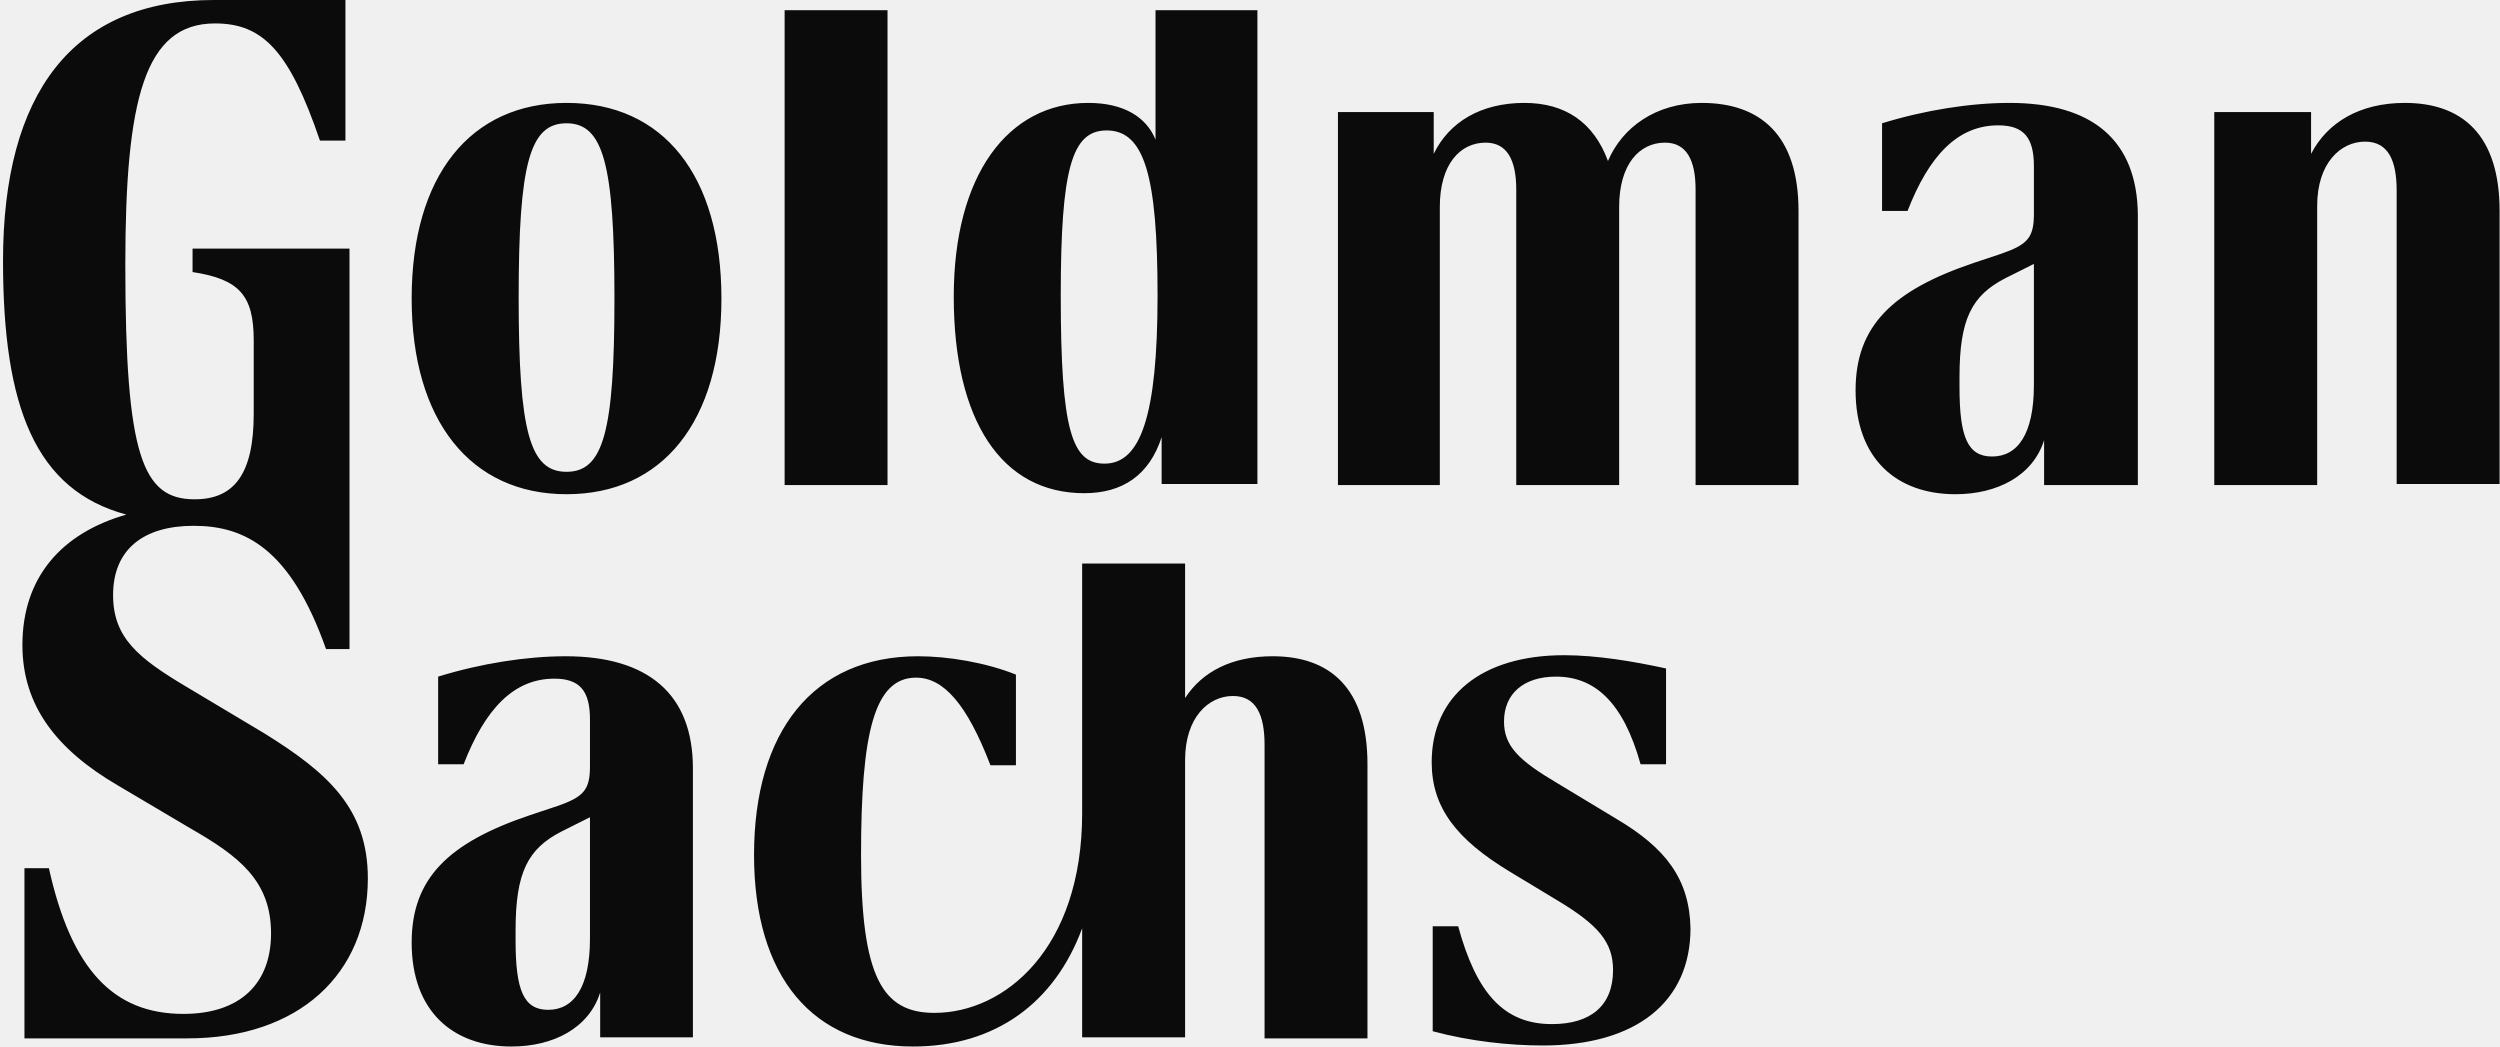
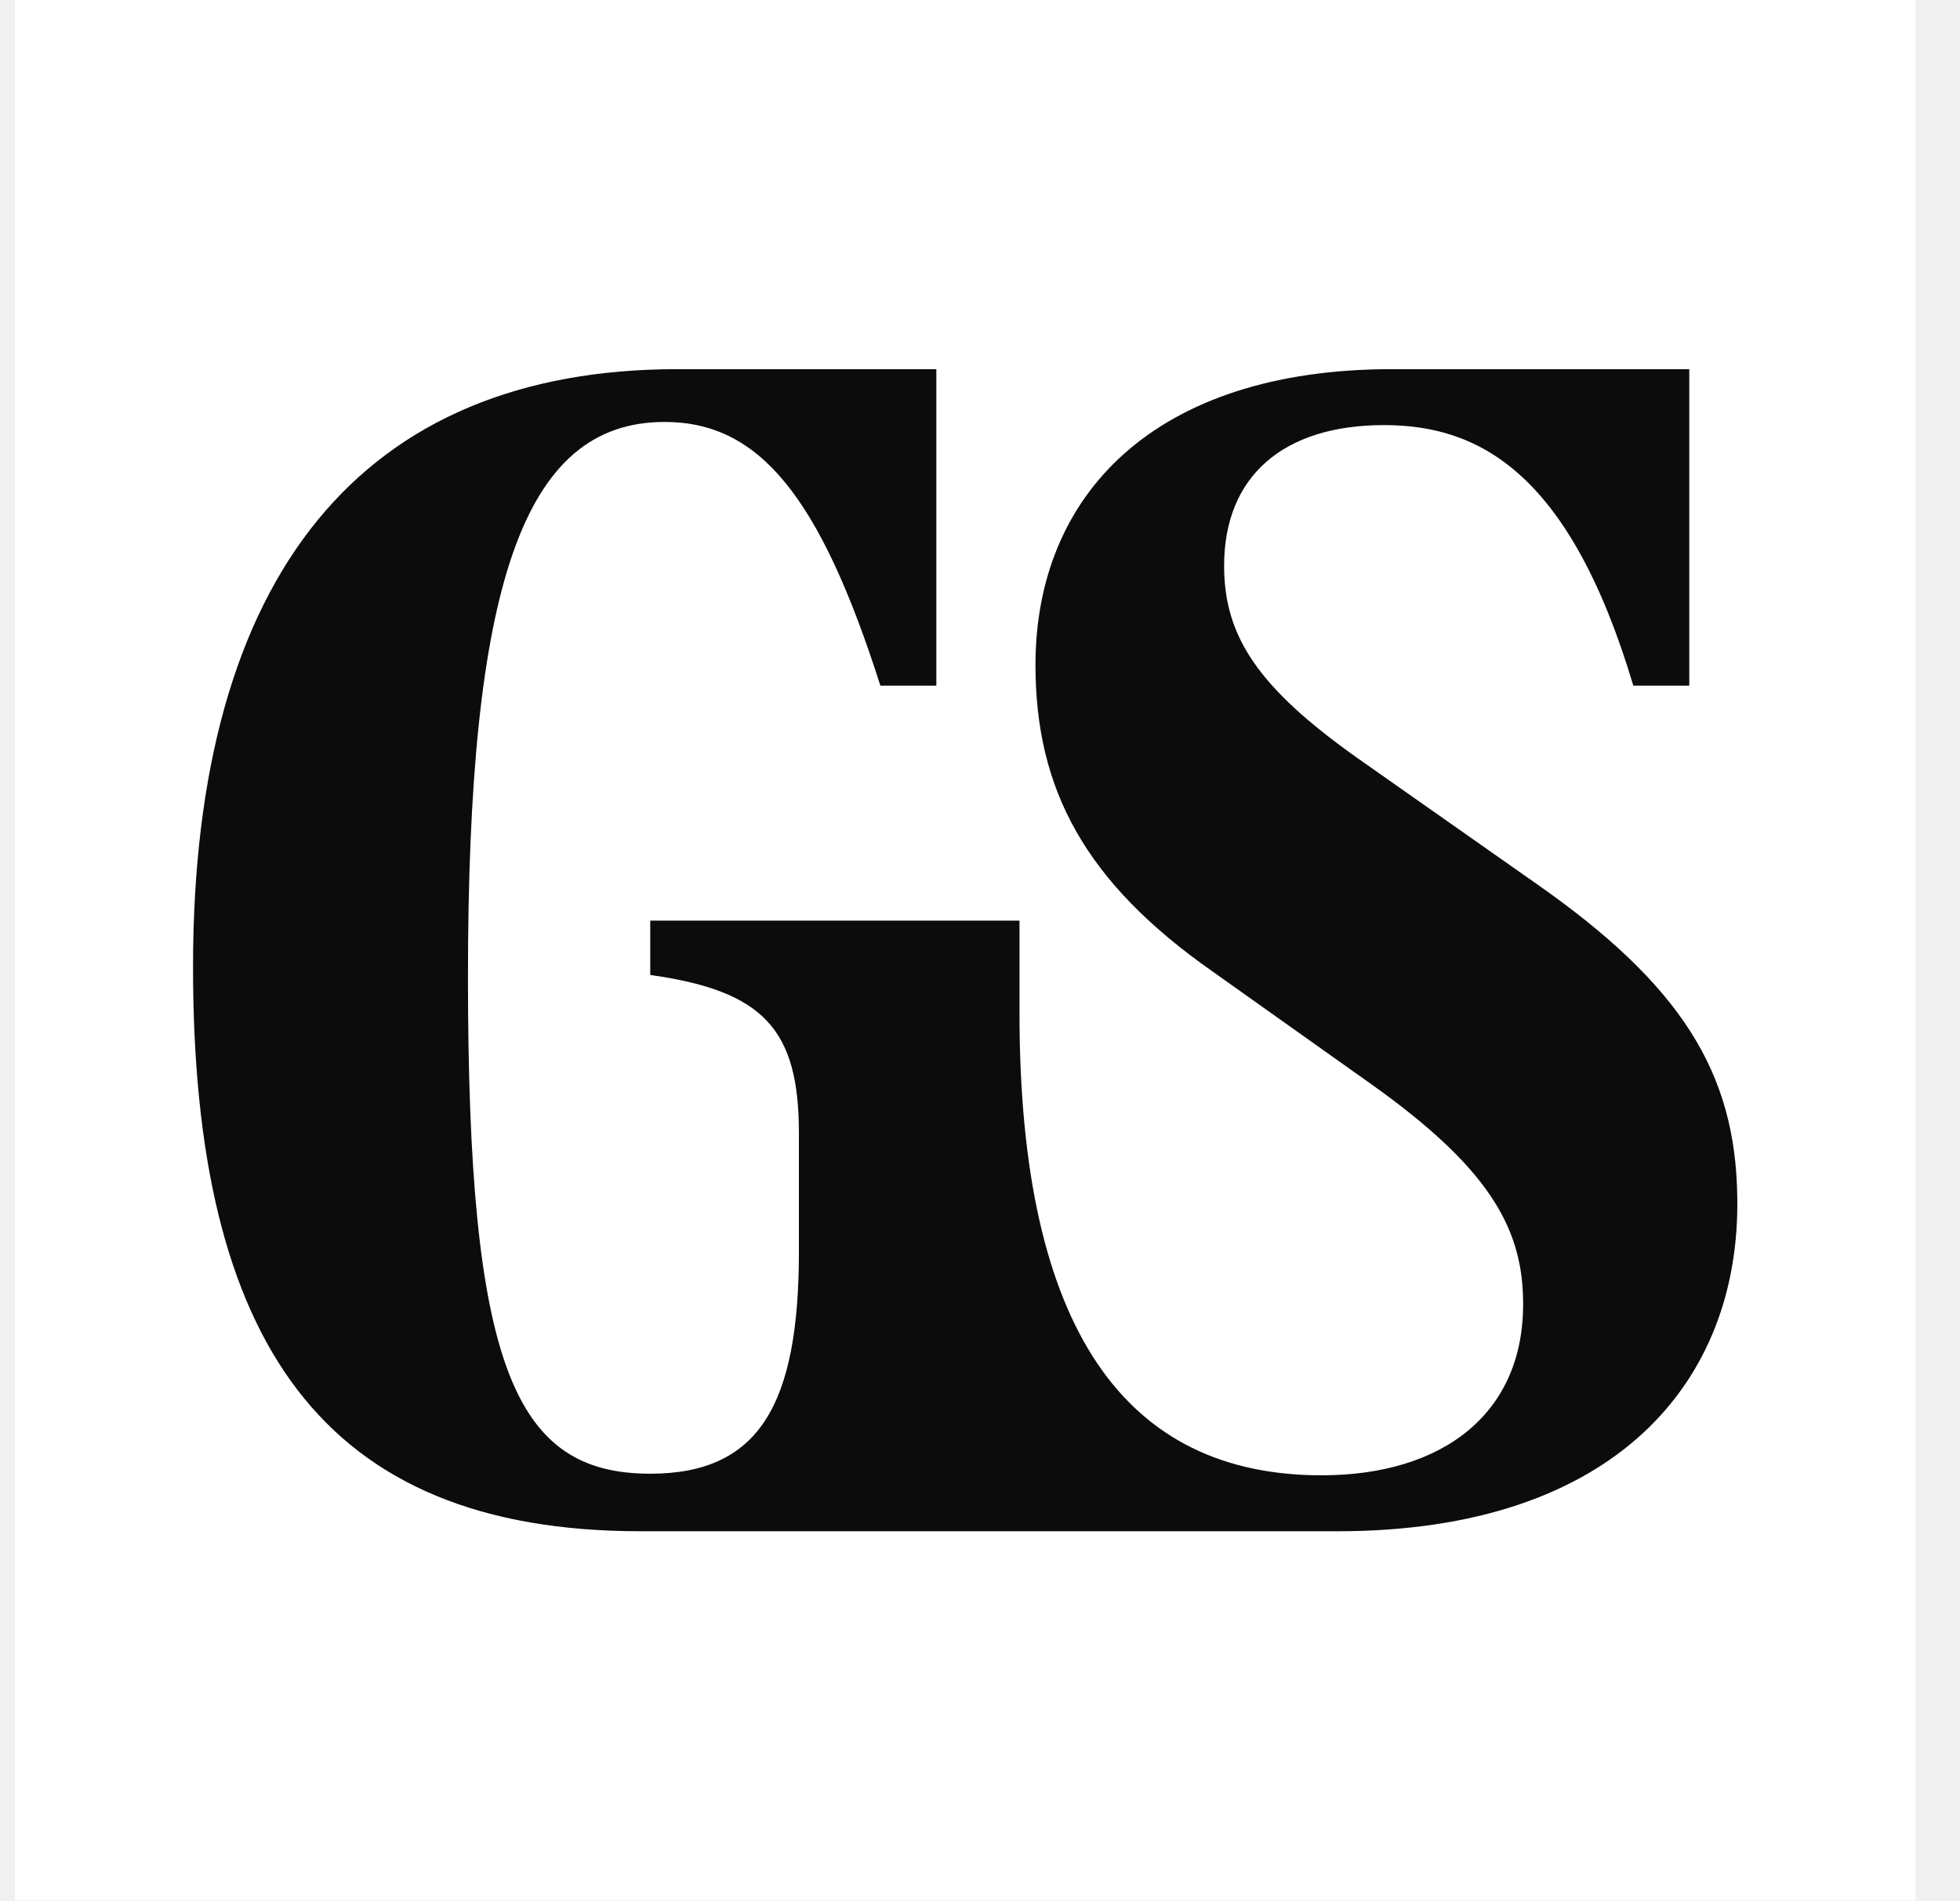
- <svg xmlns="http://www.w3.org/2000/svg" width="86" height="36" viewBox="0 0 86 36" fill="none">
-   <path d="M19.489 3.54C16.194 3.54 14.161 6.029 14.161 10.271C14.161 14.477 16.194 17.001 19.489 17.001C22.784 17.001 24.817 14.512 24.817 10.271C24.817 6.029 22.819 3.54 19.489 3.54ZM19.489 16.23C18.227 16.23 17.842 14.863 17.842 10.236C17.842 5.609 18.227 4.241 19.489 4.241C20.751 4.241 21.137 5.644 21.137 10.271C21.137 14.863 20.751 16.23 19.489 16.23ZM43.781 22.575C42.379 22.575 41.362 23.1 40.767 24.012V19.385H37.226V27.973C37.226 32.635 34.562 34.843 32.143 34.843C30.356 34.843 29.62 33.616 29.62 29.41C29.62 25.203 30.075 23.311 31.512 23.311C32.459 23.311 33.265 24.222 34.071 26.325H34.948V23.206C33.896 22.785 32.599 22.575 31.583 22.575C27.972 22.575 25.939 25.169 25.939 29.41C25.939 33.616 27.972 36 31.407 36C34.247 36 36.28 34.493 37.226 31.934V35.684H40.767V26.15C40.767 24.678 41.573 23.942 42.414 23.942C43.22 23.942 43.501 24.608 43.501 25.624V35.72H47.041V26.29C47.041 23.661 45.744 22.575 43.781 22.575ZM26.991 0.351V16.686H30.531V0.351H26.991ZM39.75 0.351V4.802C39.435 4.031 38.663 3.54 37.437 3.54C34.667 3.54 32.809 6.029 32.809 10.201C32.809 14.477 34.457 16.966 37.296 16.966C38.628 16.966 39.54 16.335 39.96 15.038V16.65H43.255V0.351H39.75ZM37.997 15.949C36.876 15.949 36.49 14.828 36.49 10.165C36.49 5.784 36.876 4.487 38.068 4.487C39.364 4.487 39.82 6.029 39.82 10.165C39.82 14.337 39.224 15.949 37.997 15.949ZM58.539 3.54C56.961 3.54 55.805 4.382 55.314 5.538C54.823 4.206 53.842 3.54 52.439 3.54C50.932 3.54 49.846 4.206 49.32 5.293V3.856H46.025V16.686H49.53V7.116C49.53 5.644 50.231 4.907 51.107 4.907C51.843 4.907 52.159 5.503 52.159 6.52V16.686H55.699V7.116C55.699 5.644 56.401 4.907 57.277 4.907C58.013 4.907 58.328 5.503 58.328 6.52V16.686H61.869V7.256C61.869 4.627 60.537 3.54 58.539 3.54ZM55.629 28.183L53.596 26.956C52.229 26.15 51.738 25.659 51.738 24.818C51.738 23.872 52.404 23.276 53.526 23.276C54.858 23.276 55.84 24.152 56.436 26.29H57.312V22.995C56.19 22.75 54.928 22.539 53.806 22.539C50.967 22.539 49.25 23.942 49.25 26.22C49.25 27.797 50.126 28.884 51.914 29.971L53.596 30.987C54.998 31.829 55.489 32.425 55.489 33.371C55.489 34.598 54.718 35.229 53.386 35.229C51.738 35.229 50.792 34.177 50.161 31.864H49.285V35.474C50.582 35.825 51.949 35.965 53.07 35.965C56.295 35.965 58.153 34.458 58.153 31.934C58.118 30.216 57.277 29.165 55.629 28.183ZM69.125 3.54C67.793 3.54 66.216 3.786 64.743 4.241V7.256H65.62C66.356 5.363 67.337 4.312 68.739 4.312C69.616 4.312 69.966 4.732 69.966 5.714V7.361C69.966 8.167 69.756 8.413 68.844 8.728L67.898 9.044C65.094 9.99 63.832 11.217 63.832 13.425C63.832 15.774 65.234 17.001 67.267 17.001C68.704 17.001 69.931 16.37 70.317 15.143V16.686H73.542V7.361C73.507 4.837 71.999 3.54 69.125 3.54ZM69.966 13.25C69.966 14.933 69.405 15.704 68.529 15.704C67.688 15.704 67.407 15.038 67.407 13.32V12.97C67.407 10.972 67.828 10.165 68.985 9.57L69.966 9.079V13.25ZM82.726 3.54C81.183 3.54 80.062 4.206 79.501 5.293V3.856H76.171V16.686H79.711V7.081C79.711 5.609 80.517 4.872 81.359 4.872C82.165 4.872 82.445 5.538 82.445 6.555V16.65H85.986V7.256C85.986 4.627 84.689 3.54 82.726 3.54ZM12.654 30.216C12.654 33.511 10.27 35.72 6.449 35.72H0.841V29.866H1.682C2.453 33.336 3.89 34.878 6.309 34.878C8.272 34.878 9.324 33.827 9.324 32.109C9.324 30.286 8.202 29.445 6.554 28.498L4.066 27.026C1.962 25.799 0.771 24.292 0.771 22.189C0.771 19.84 2.138 18.333 4.346 17.702C1.226 16.861 0.104 14.021 0.104 8.974C0.104 3.225 2.488 0 7.361 0H11.883V4.837H11.006C9.955 1.753 9.043 0.806 7.396 0.806C4.977 0.806 4.311 3.4 4.311 9.114C4.311 15.704 4.907 17.176 6.695 17.176C8.062 17.176 8.728 16.3 8.728 14.232V11.708C8.728 10.165 8.237 9.605 6.624 9.359V8.553H12.023V22.329H11.216C9.99 18.859 8.412 18.088 6.66 18.088C4.942 18.088 3.89 18.894 3.89 20.471C3.89 21.944 4.767 22.645 6.414 23.626L9.113 25.239C11.252 26.571 12.654 27.797 12.654 30.216ZM19.454 22.575C18.122 22.575 16.545 22.82 15.072 23.276V26.29H15.949C16.685 24.397 17.666 23.346 19.069 23.346C19.945 23.346 20.295 23.766 20.295 24.748V26.36C20.295 27.166 20.085 27.412 19.174 27.727L18.227 28.043C15.423 28.989 14.161 30.216 14.161 32.425C14.161 34.773 15.563 36 17.596 36C19.033 36 20.26 35.369 20.646 34.142V35.684H23.836V26.43C23.836 23.872 22.293 22.575 19.454 22.575ZM20.295 32.284C20.295 33.967 19.735 34.738 18.858 34.738C18.017 34.738 17.736 34.072 17.736 32.354V32.004C17.736 30.006 18.157 29.2 19.314 28.604L20.295 28.113V32.284Z" fill="black" fill-opacity="0.95" />
+ <svg xmlns="http://www.w3.org/2000/svg" width="33" height="32" viewBox="0 0 33 32" fill="none">
+   <rect width="32" height="32" transform="translate(0.25)" fill="white" />
+   <path d="M25.832 14.856C28.308 16.579 29.223 18.059 29.25 20.158C29.304 23.254 27.204 25.784 22.521 25.784H10.786C5.43 25.784 3.25 22.608 3.25 16.283C3.25 9.635 6.13 6.216 11.405 6.216H15.765V11.546H14.823C13.801 8.343 12.778 7.105 11.19 7.105C8.795 7.105 7.879 9.877 7.879 16.444C7.879 23.011 8.66 24.815 10.948 24.815C12.778 24.815 13.451 23.657 13.451 21.073V19.082C13.451 17.332 12.859 16.686 10.948 16.417V15.502H17.165V17.063C17.165 22.419 18.968 24.842 22.252 24.842C24.298 24.842 25.697 23.792 25.643 21.854C25.616 20.616 24.997 19.62 23.113 18.274L20.422 16.363C18.269 14.856 17.434 13.295 17.434 11.196C17.434 8.343 19.426 6.216 23.436 6.216H28.442V11.546H27.5C26.424 7.939 24.89 7.158 23.302 7.158C21.606 7.158 20.61 8.02 20.61 9.527C20.61 10.711 21.175 11.572 22.844 12.757L25.832 14.856Z" fill="black" fill-opacity="0.95" />
</svg>
